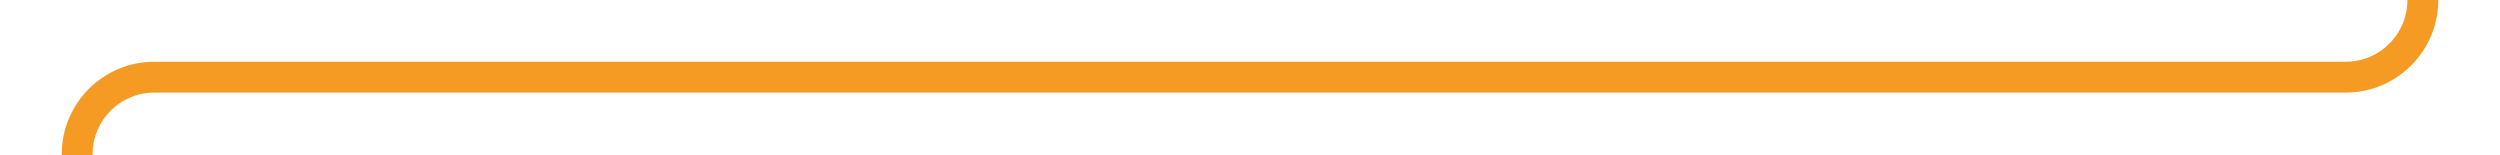
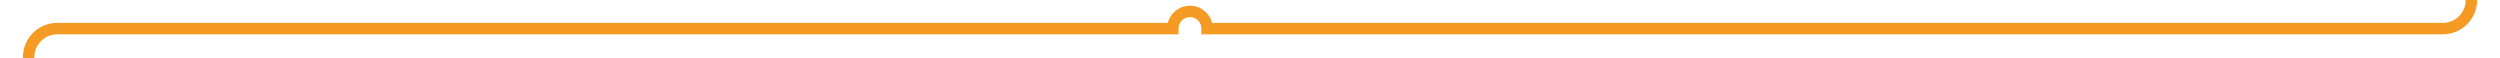
- <svg xmlns="http://www.w3.org/2000/svg" version="1.1" width="162px" height="10px" preserveAspectRatio="xMinYMid meet" viewBox="886 406  162 8">
-   <path d="M 1043 393  L 1043 405  A 5 5 0 0 1 1038 410 L 896 410  A 5 5 0 0 0 891 415 L 891 422  " stroke-width="2" stroke="#f59a23" fill="none" />
+ <svg xmlns="http://www.w3.org/2000/svg" version="1.1" width="437px" height="10px" preserveAspectRatio="xMinYMid meet" viewBox="1053 596  437 8">
+   <path d="M 1485 540  L 1485 595  A 5 5 0 0 1 1480 600 L 1264 600  A 3 3 0 0 0 1261 597 A 3 3 0 0 0 1258 600 L 1063 600  A 5 5 0 0 0 1058 605 L 1058 669  " stroke-width="2" stroke="#f59a23" fill="none" />
</svg>
